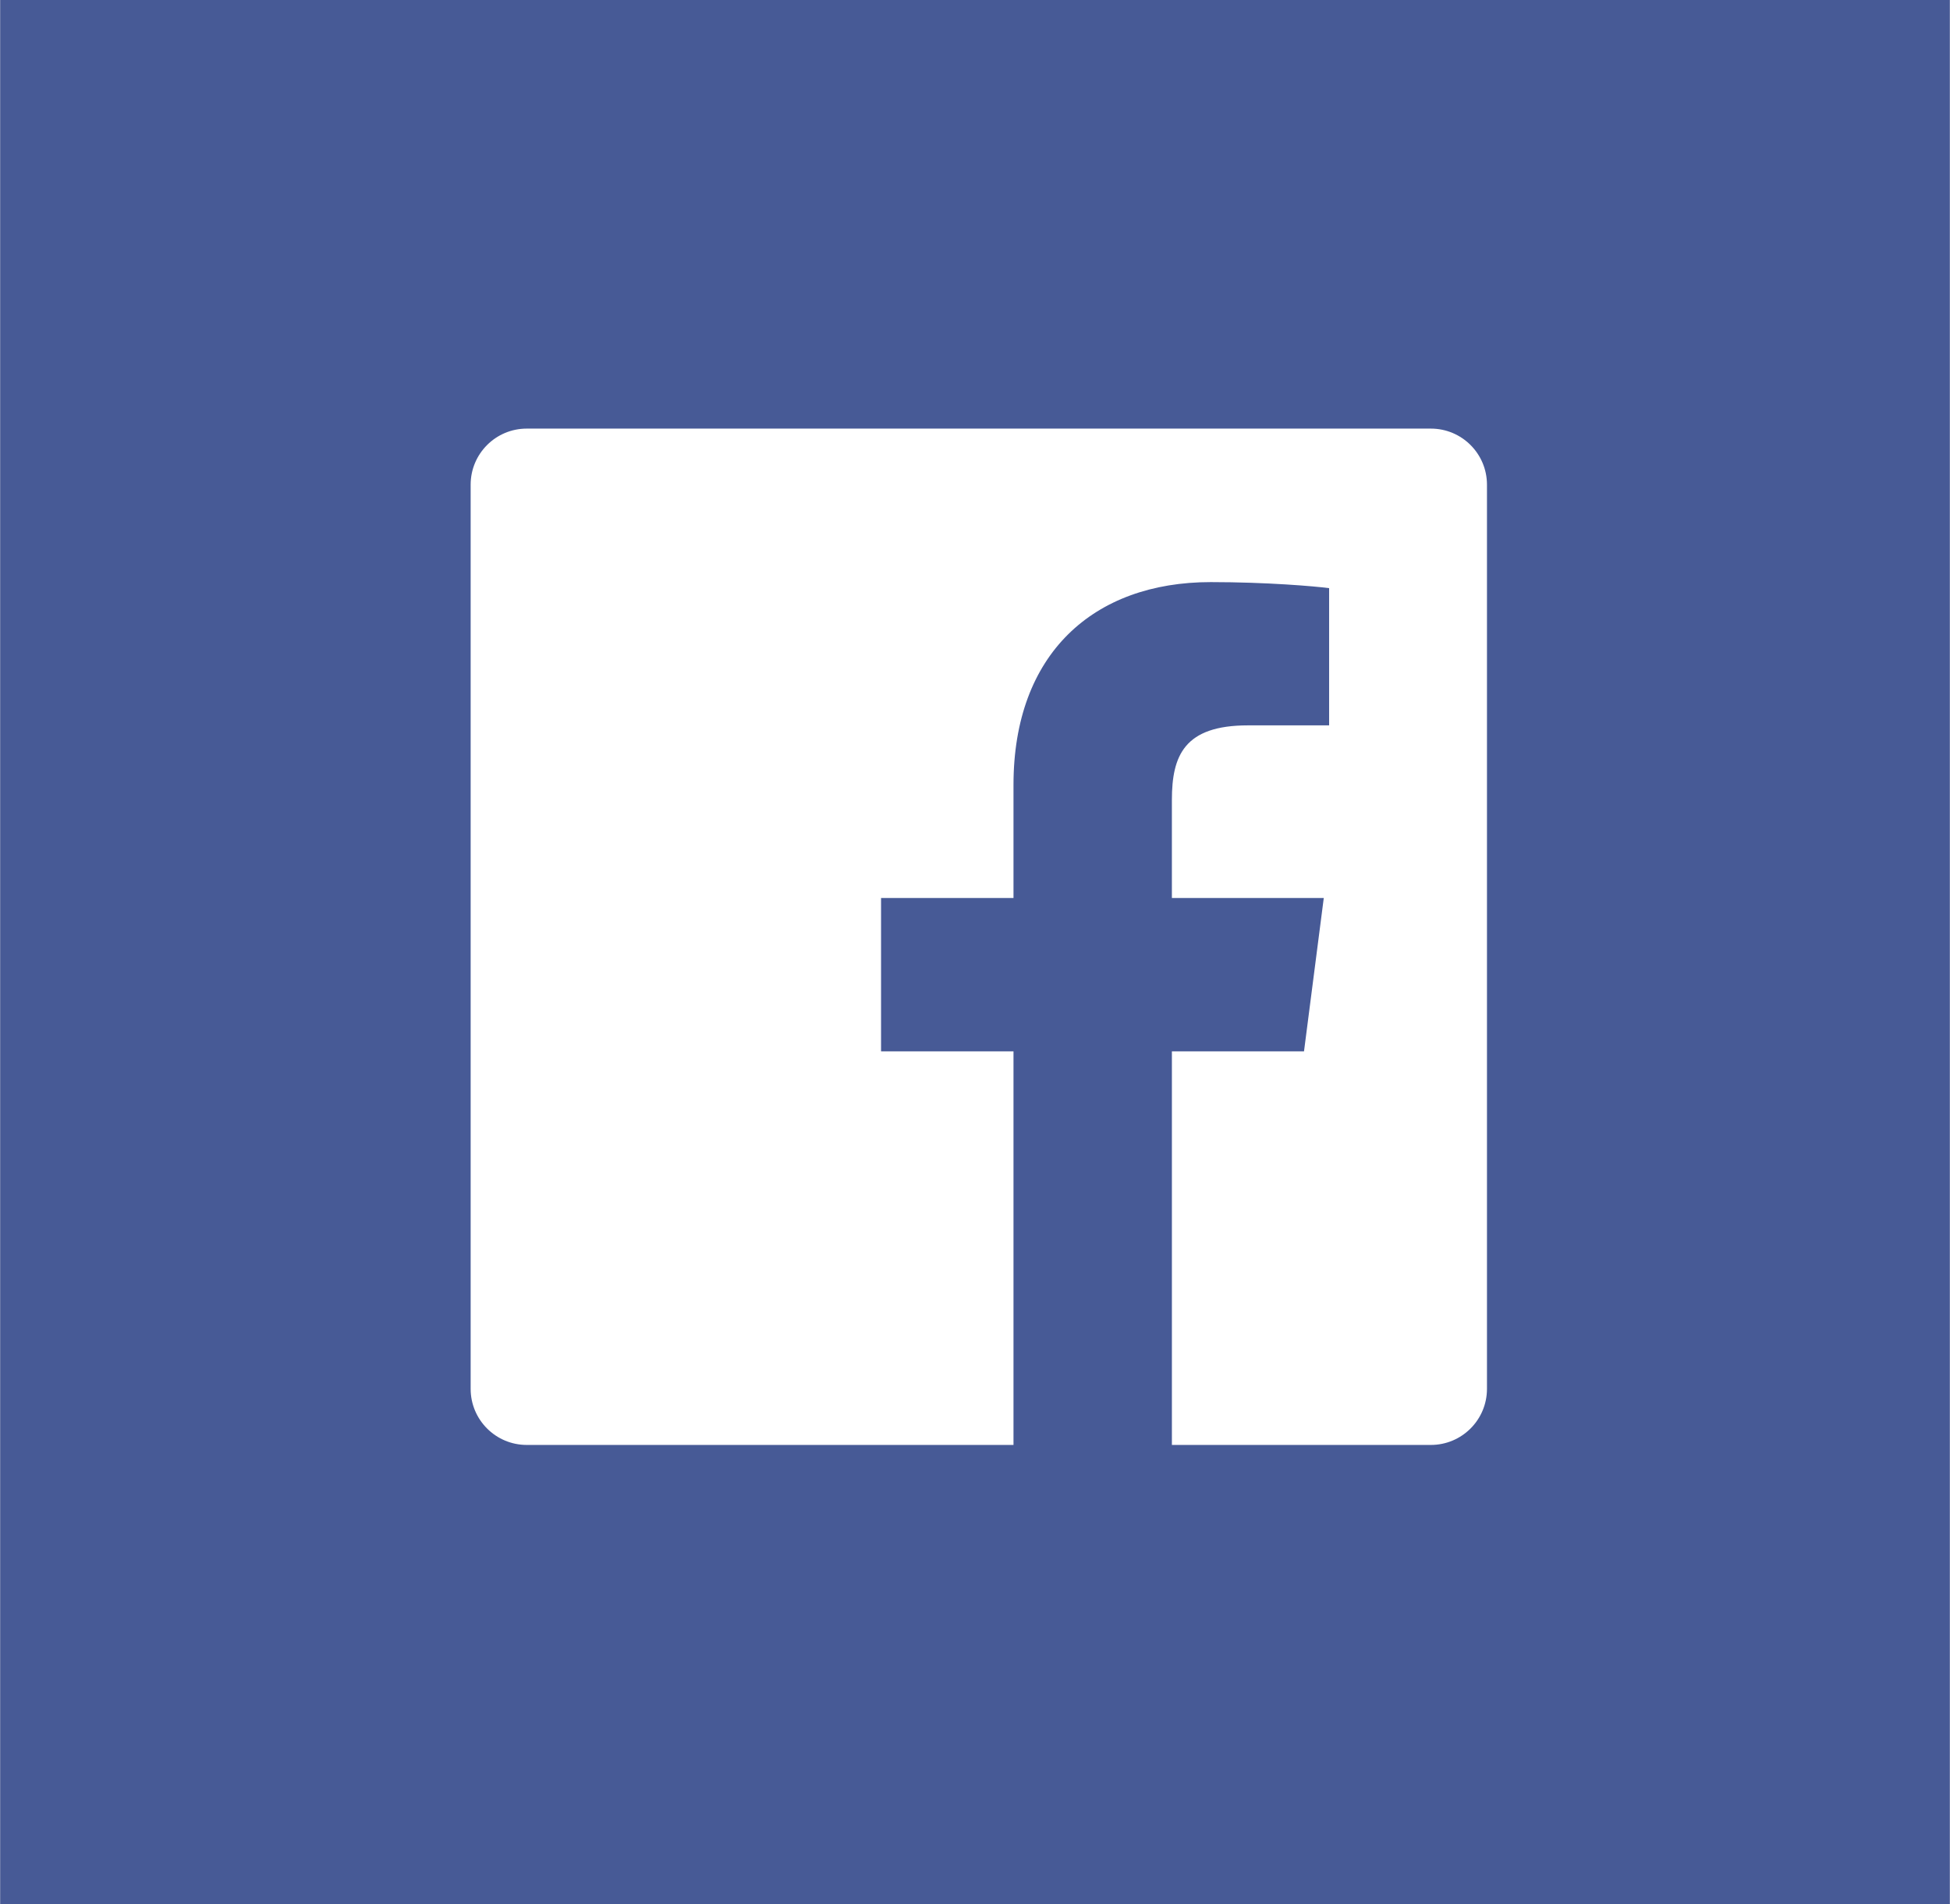
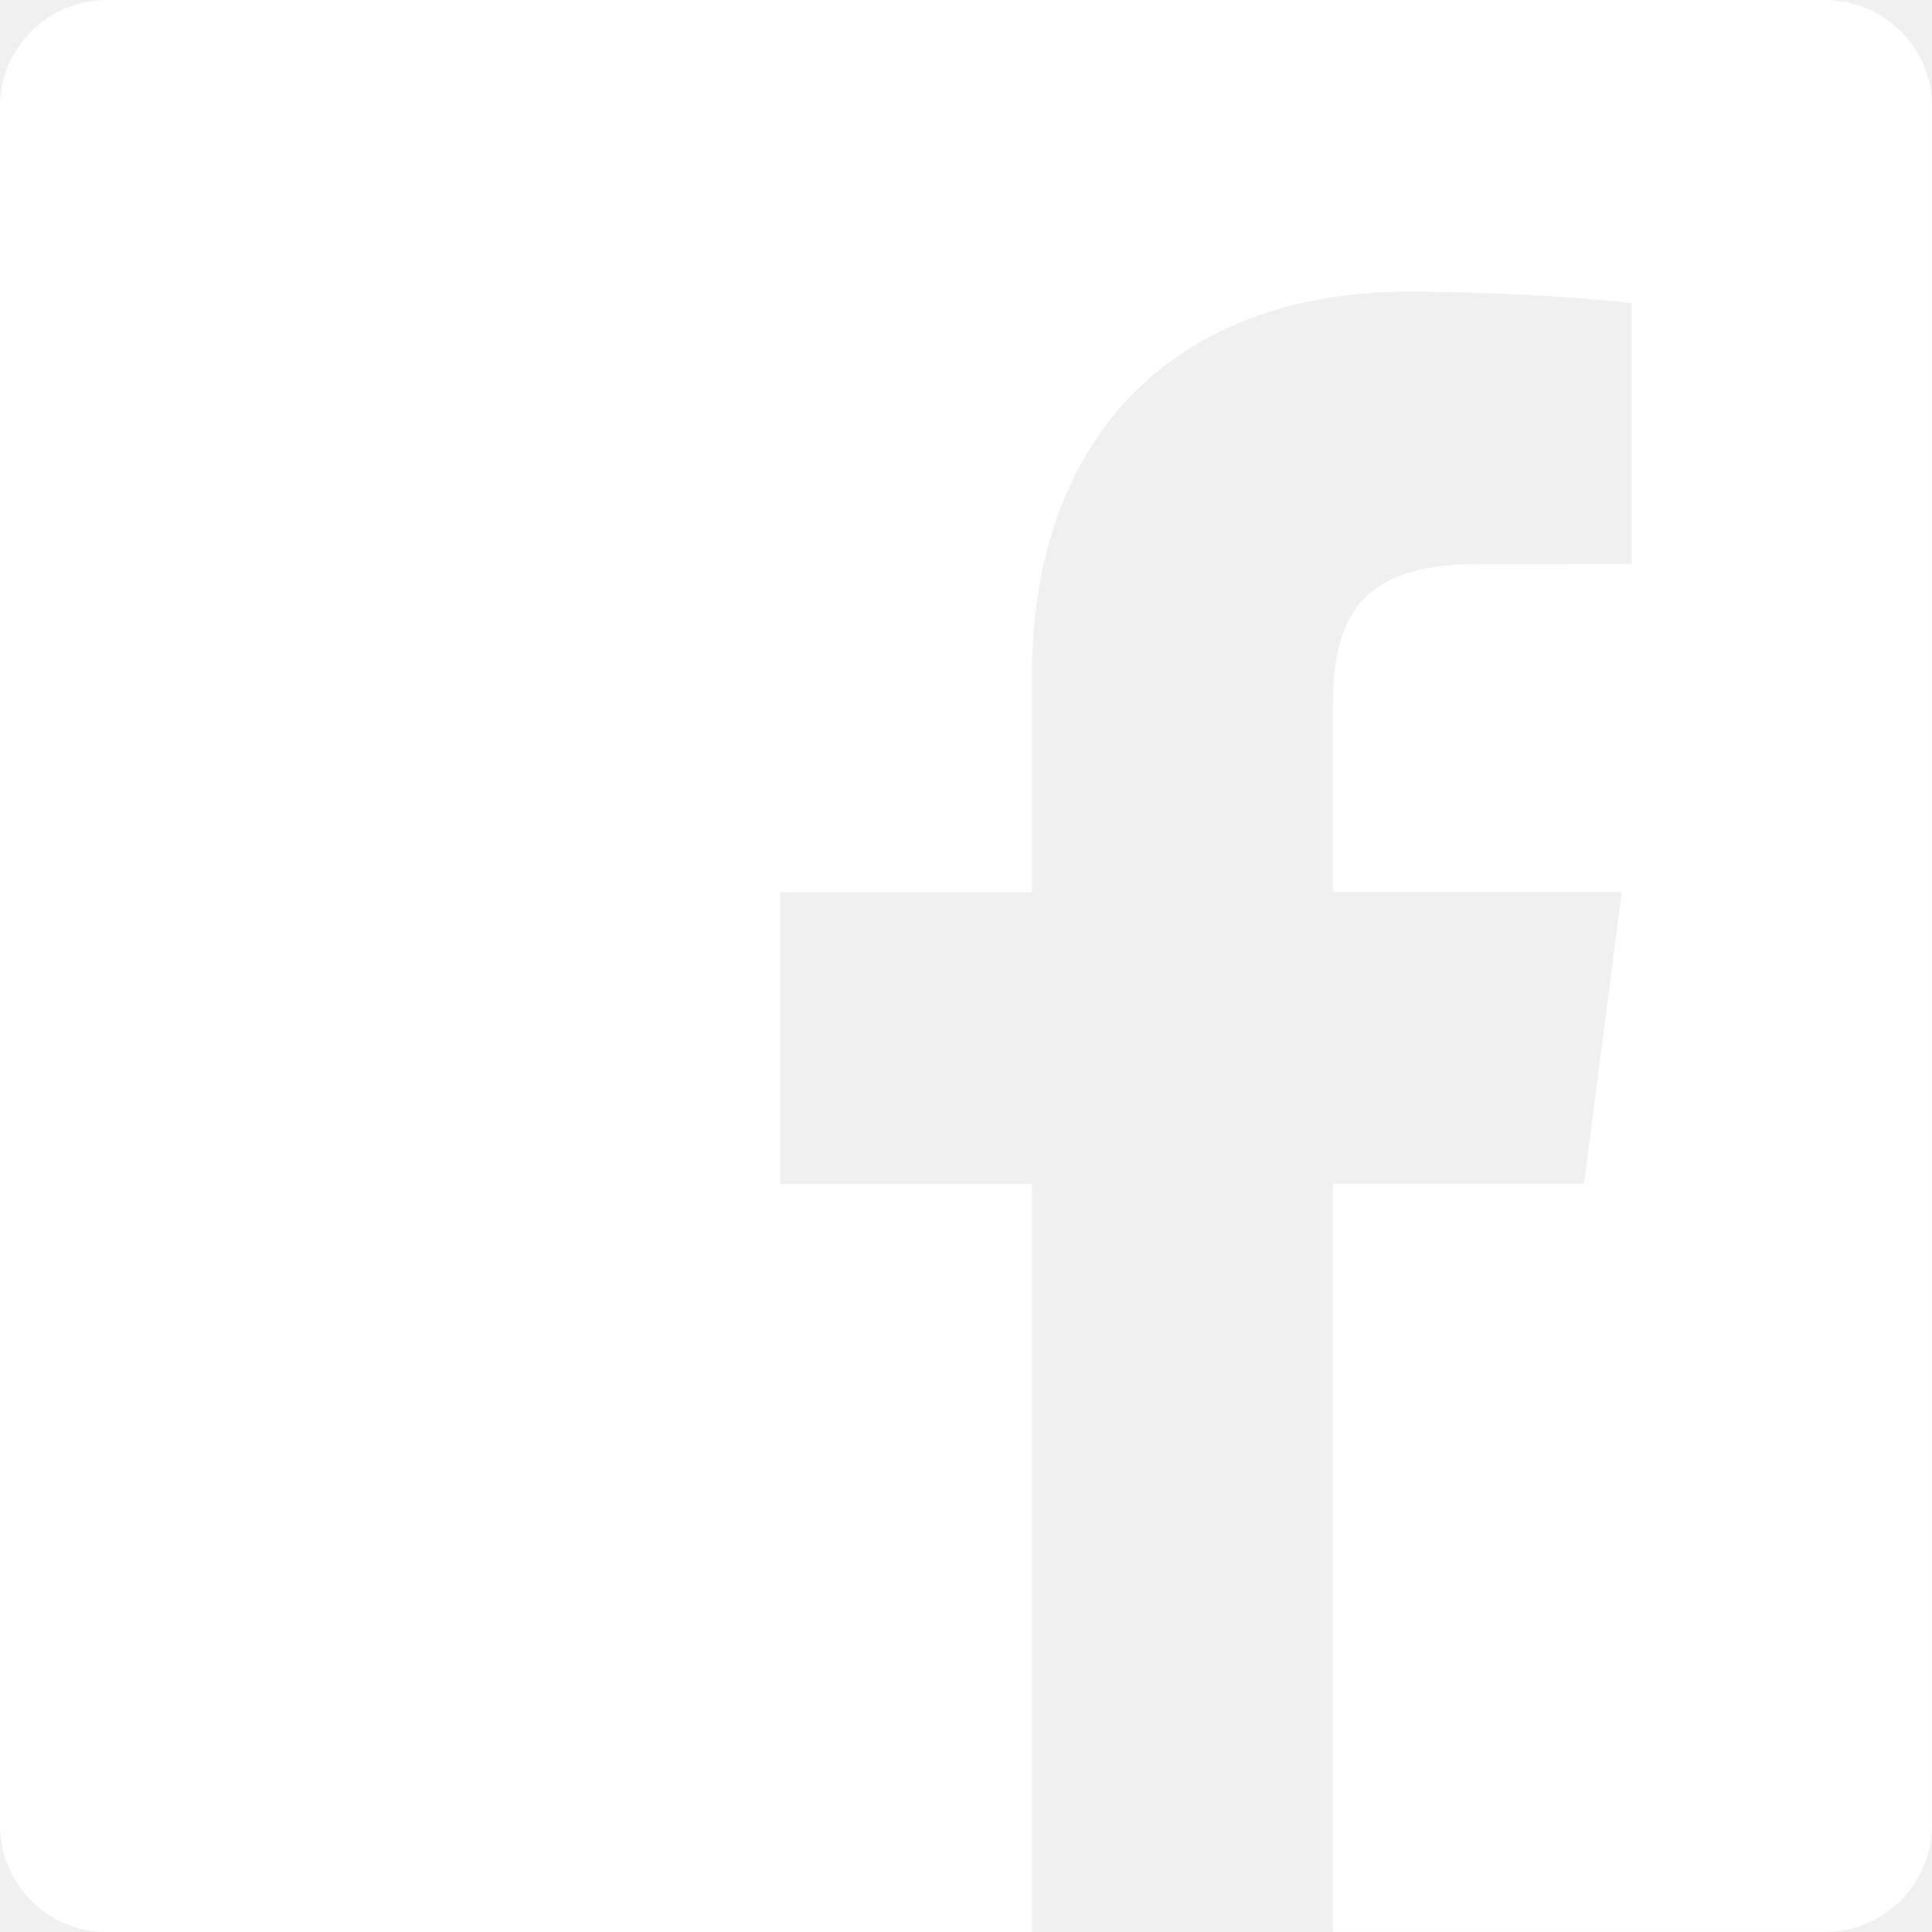
- <svg xmlns="http://www.w3.org/2000/svg" width="2500" height="2441" viewBox="0 0 512 500">
-   <path fill="#475a96" d="M0 0h512v500H0z" />
-   <path d="M375.717 112.553H138.283c-8.137 0-14.73 6.594-14.73 14.73v237.434c0 8.135 6.594 14.73 14.73 14.73h127.826V276.092h-34.781v-40.28h34.781v-29.705c0-34.473 21.055-53.244 51.807-53.244 14.73 0 27.391 1.097 31.08 1.587v36.026l-21.328.01c-16.725 0-19.963 7.947-19.963 19.609v25.717h39.887l-5.193 40.28h-34.693v103.355h68.012c8.135 0 14.73-6.596 14.73-14.73V127.283c-.001-8.137-6.596-14.73-14.731-14.73z" fill="#fff" />
+ <svg xmlns="http://www.w3.org/2000/svg" version="1.1" id="Capa_1" x="0px" y="0px" width="512px" height="512px" viewBox="0 0 60.734 60.733" style="enable-background:new 0 0 60.734 60.733;" xml:space="preserve" class="">
+   <g>
+     <g>
+       <path d="M57.378,0.001H3.352C1.502,0.001,0,1.5,0,3.353v54.026c0,1.853,1.502,3.354,3.352,3.354h29.086V37.214h-7.914v-9.167h7.914   v-6.76c0-7.843,4.789-12.116,11.787-12.116c3.355,0,6.232,0.251,7.071,0.36v8.198l-4.854,0.002c-3.805,0-4.539,1.809-4.539,4.462   v5.851h9.078l-1.187,9.166h-7.892v23.52h15.475c1.852,0,3.355-1.503,3.355-3.351V3.351C60.731,1.5,59.23,0.001,57.378,0.001z" data-original="#000000" class="active-path" data-old_color="#ffffff" fill="#ffffff" />
+     </g>
+   </g>
</svg>
